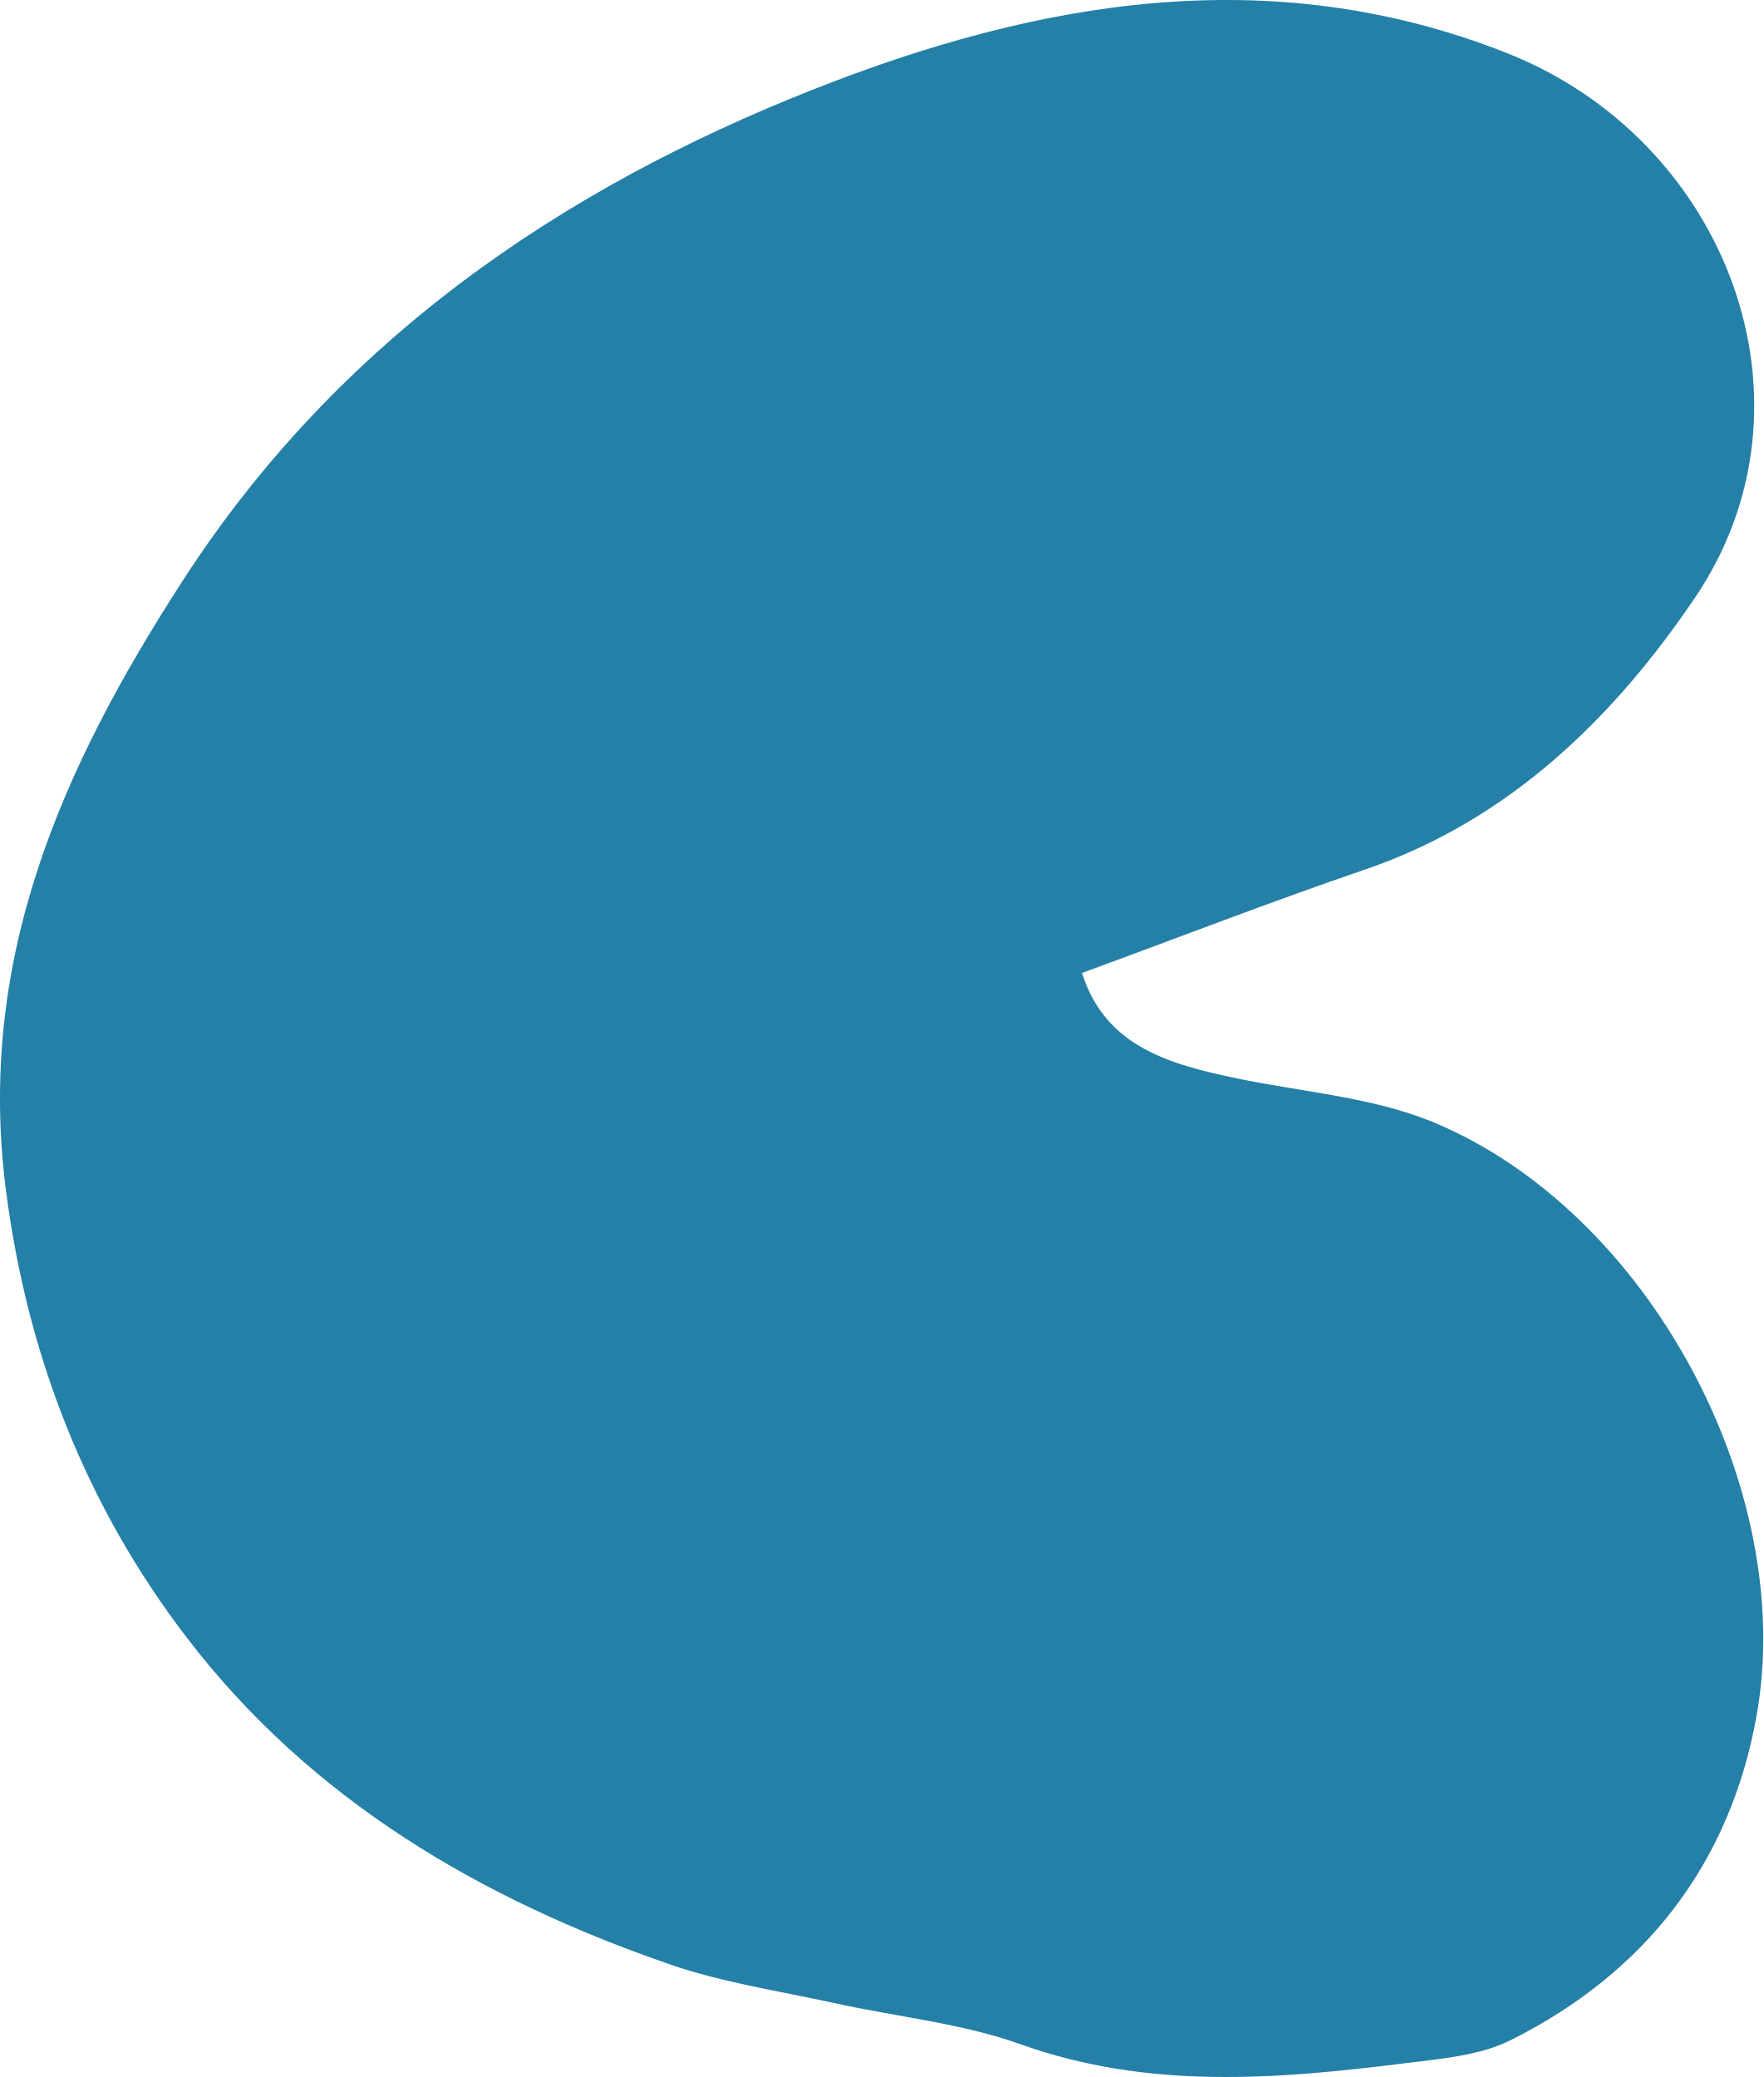
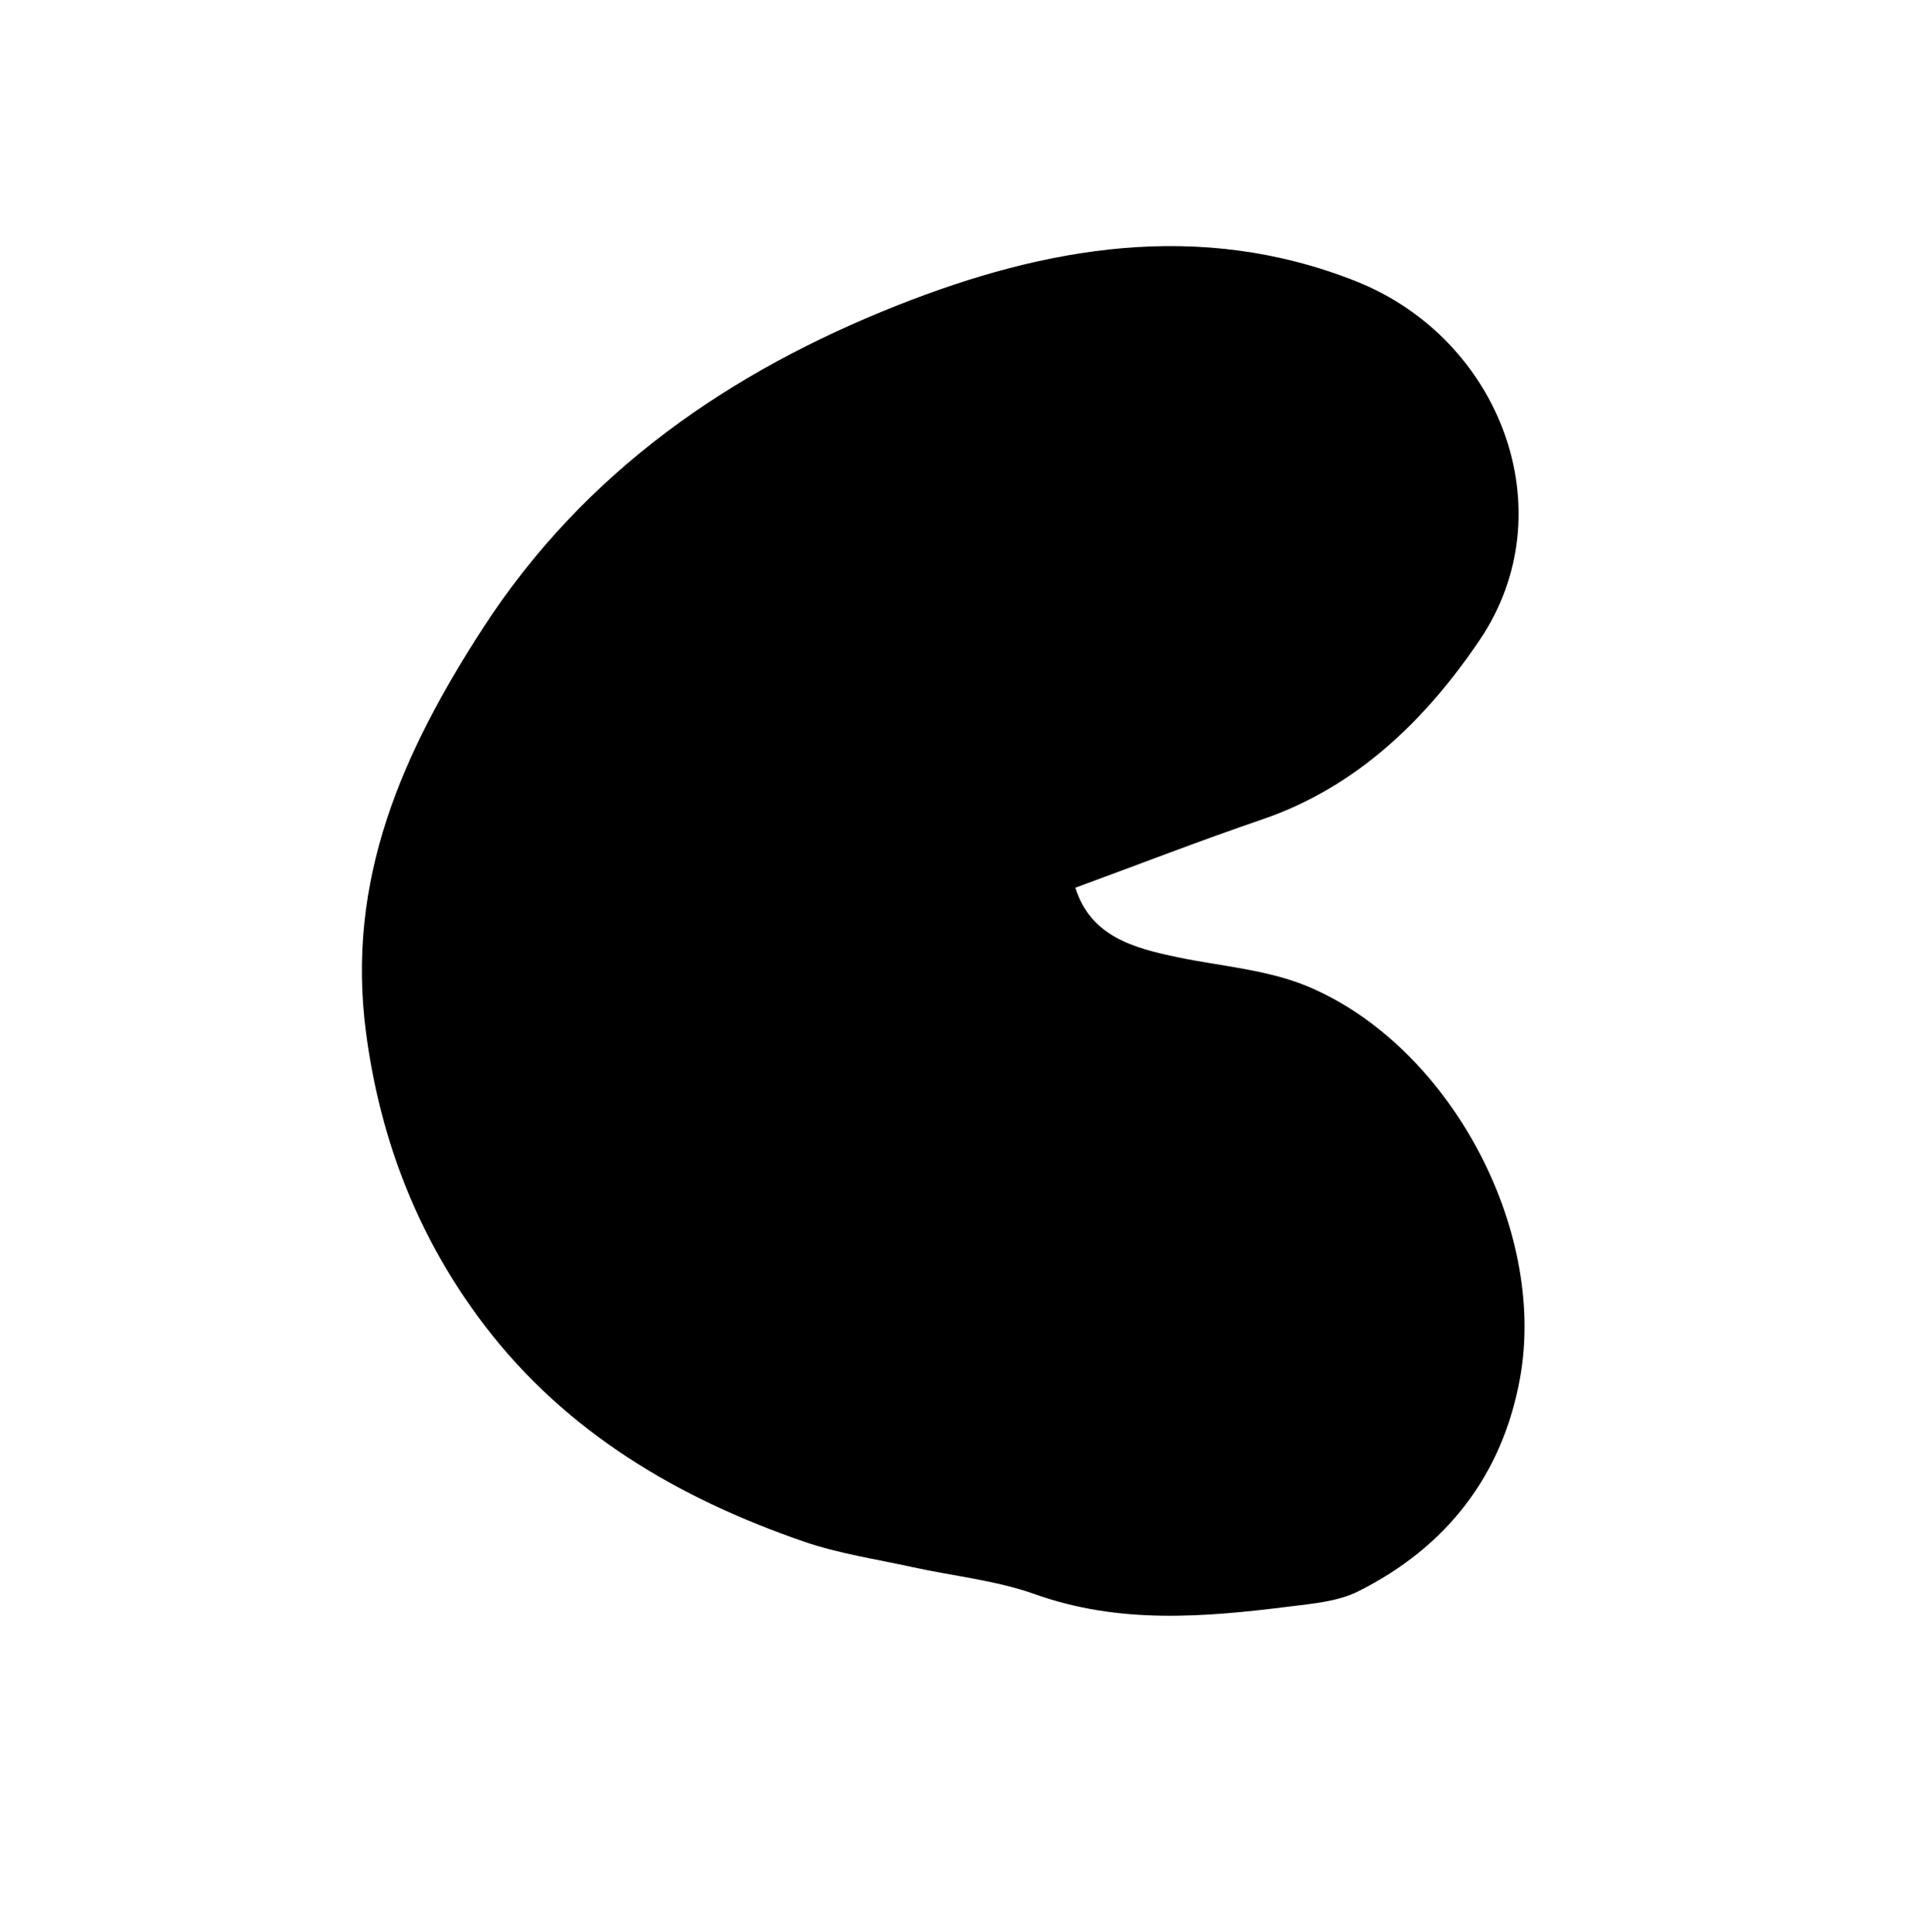
- <svg xmlns="http://www.w3.org/2000/svg" version="1.1" id="Calque_1" x="0px" y="0px" viewBox="0 0 203.32 239.529" xml:space="preserve" width="203.32" height="239.529">
-   <defs id="defs1" />
-   <path d="m 124.768,112.208 c 2.67,8.52 10.15,10.56 17.97,12.18 7.58,1.57 15.6,2.14 22.63,5.07 24.65,10.28 41.87,42.21 37.18,68.43 -3.06,17.06 -12.86,29.65 -28.35,37.39 -3.58,1.79 -7.98,2.14 -12.07,2.65 -14.91,1.87 -29.72,3.09 -44.43,-2.17 -6.86,-2.45 -14.34,-3.17 -21.52,-4.76 -6.32,-1.39 -12.8,-2.34 -18.88,-4.44 -21.94,-7.56 -41.51,-19.05 -55.8,-37.75 -11.52,-15.08 -18.28,-32.27 -20.78,-51.28 -3.52,-26.71 6.31,-48.88 20.44,-70.7 17.84,-27.54 43.45,-44.99 72.64,-56.52 25.51,-10.08 52.56,-15.06 80.03,-4.16 25.33,10.05 36.83,40.3 21.63,62.77 -9.29,13.74 -21.35,25.65 -38,31.34 -10.82,3.7 -21.49,7.84 -32.69,11.95 z" id="path1" style="fill:#2480a7;fill-opacity:1" />
+ <svg xmlns="http://www.w3.org/2000/svg" version="1.1" id="Calque_1" x="0px" y="0px" viewBox="0 0 566.93 566.93" style="enable-background:new 0 0 566.93 566.93;" xml:space="preserve">
+   <path d="M315.68,260.59c4.48,14.3,17.04,17.73,30.17,20.45c12.72,2.64,26.19,3.59,37.99,8.51c41.38,17.26,70.29,70.86,62.41,114.87  c-5.14,28.64-21.59,49.77-47.59,62.77c-6.01,3-13.4,3.59-20.26,4.45c-25.03,3.14-49.89,5.19-74.59-3.64  c-11.52-4.11-24.07-5.32-36.13-7.99c-10.61-2.33-21.49-3.93-31.69-7.45c-36.83-12.69-69.68-31.98-93.67-63.37  c-19.34-25.31-30.69-54.17-34.88-86.08c-5.91-44.84,10.59-82.06,34.31-118.69c29.95-46.23,72.94-75.53,121.94-94.88  c42.82-16.92,88.23-25.28,134.35-6.98c42.52,16.87,61.83,67.65,36.31,105.37c-15.6,23.07-35.84,43.06-63.79,52.61  C352.4,246.74,334.49,253.69,315.68,260.59z" />
</svg>
